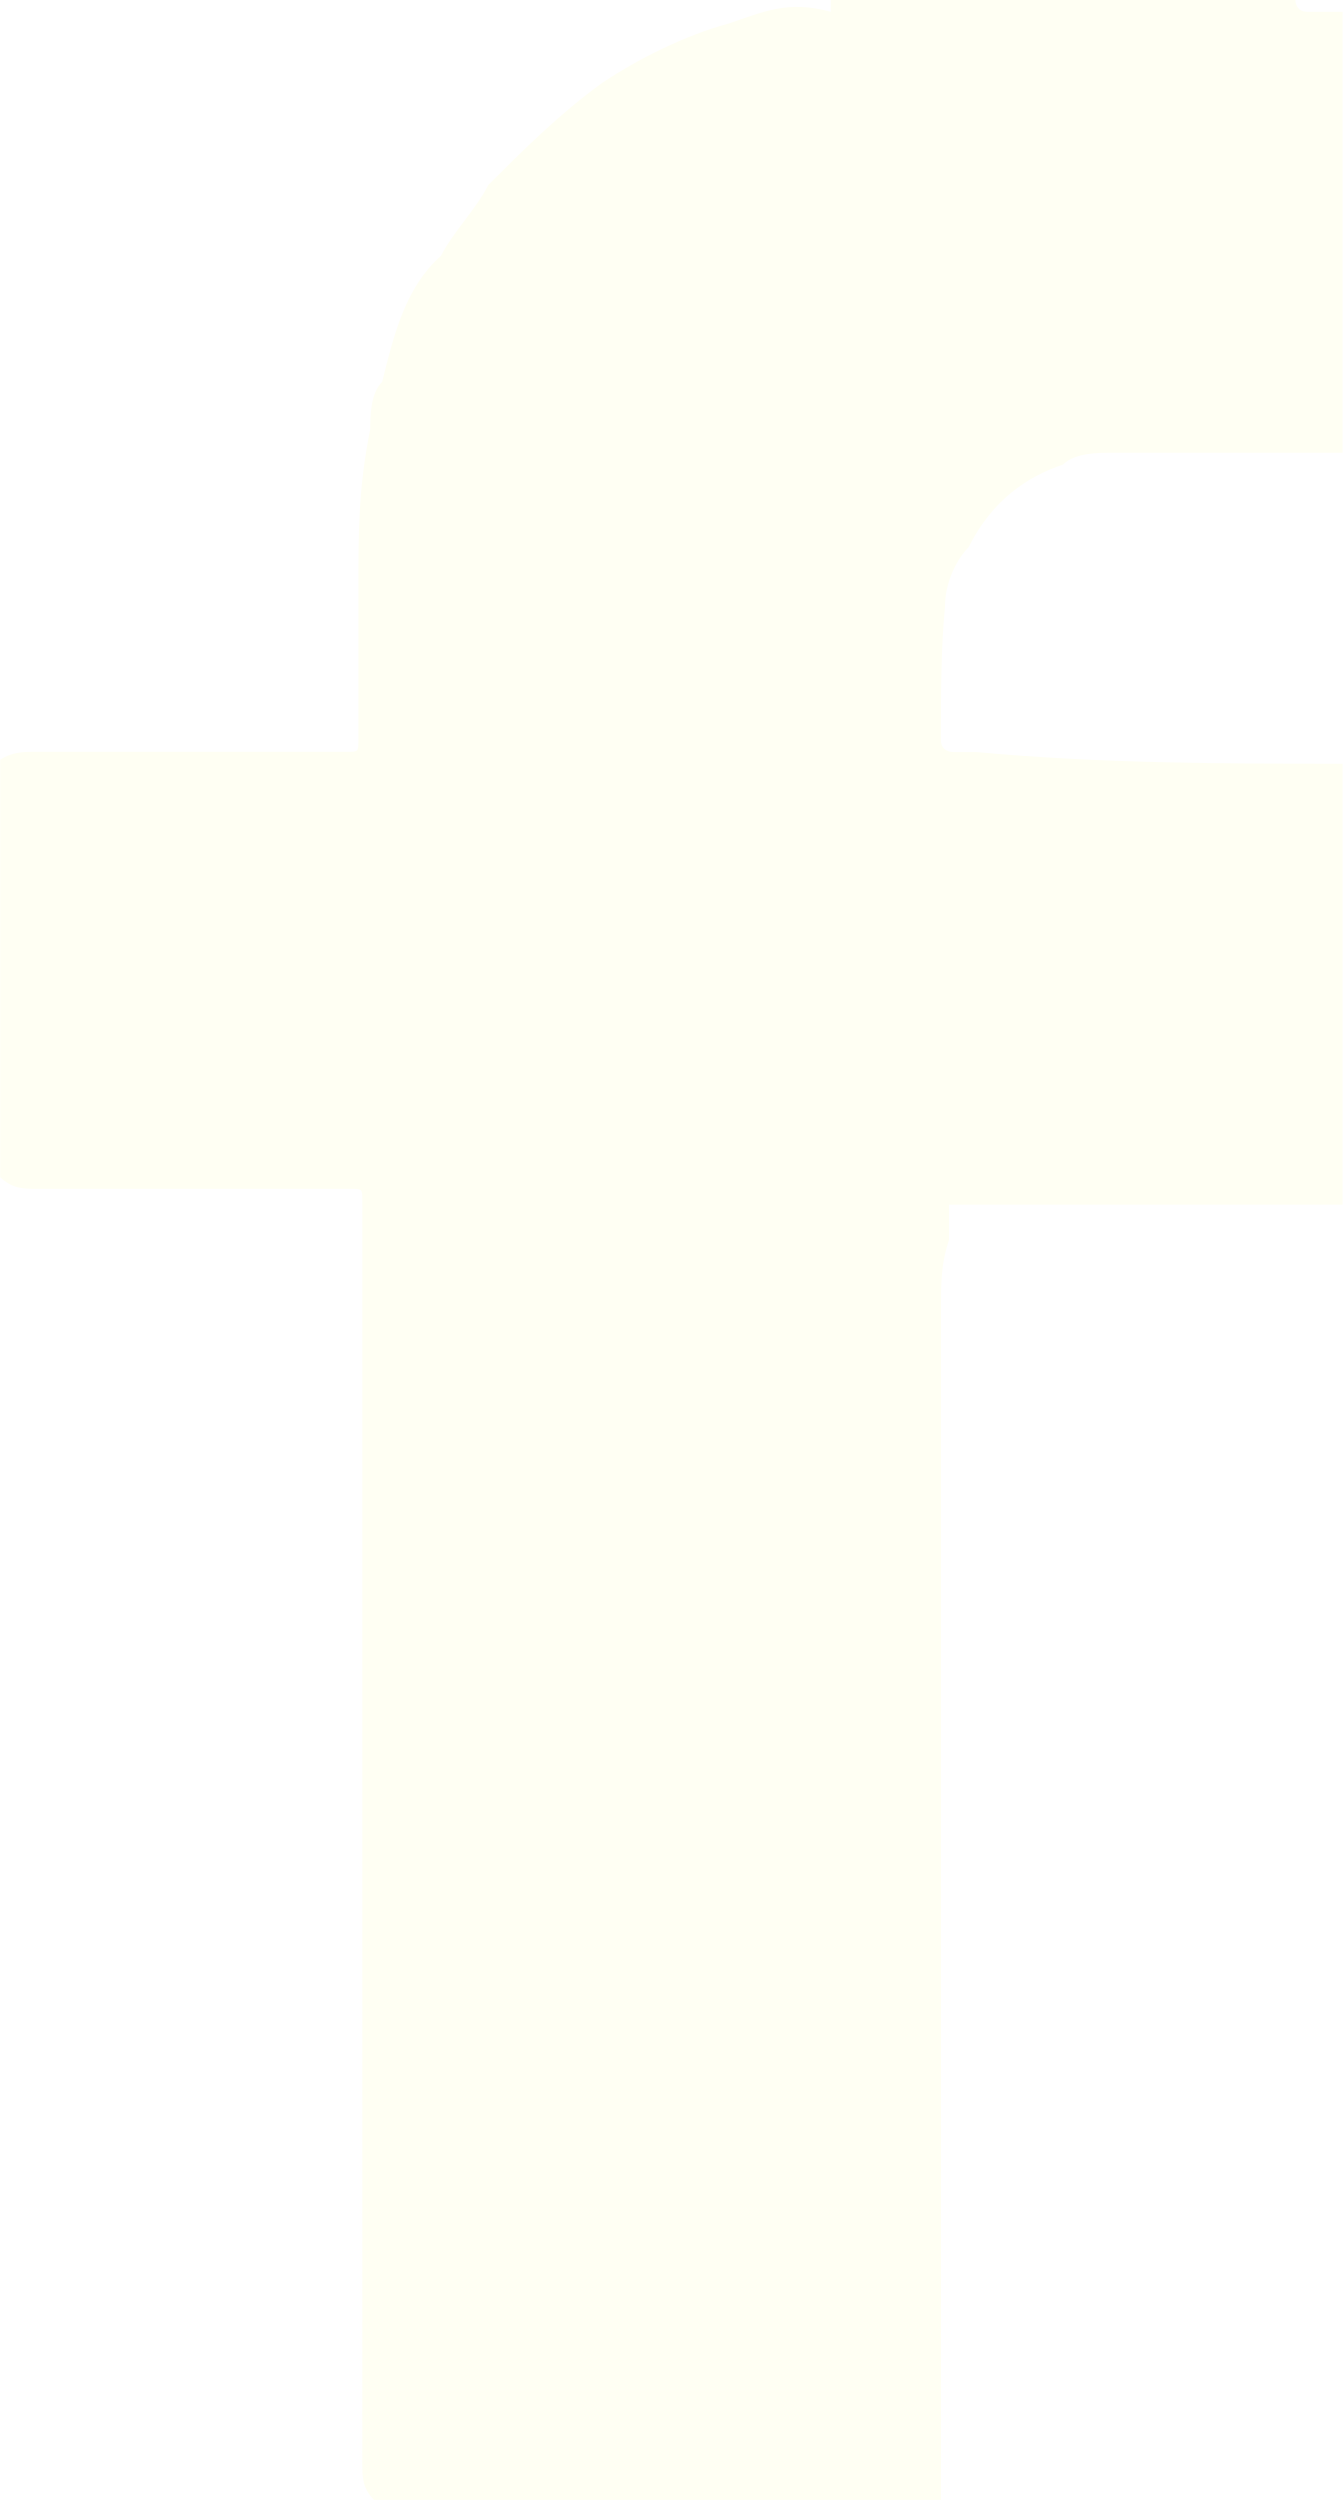
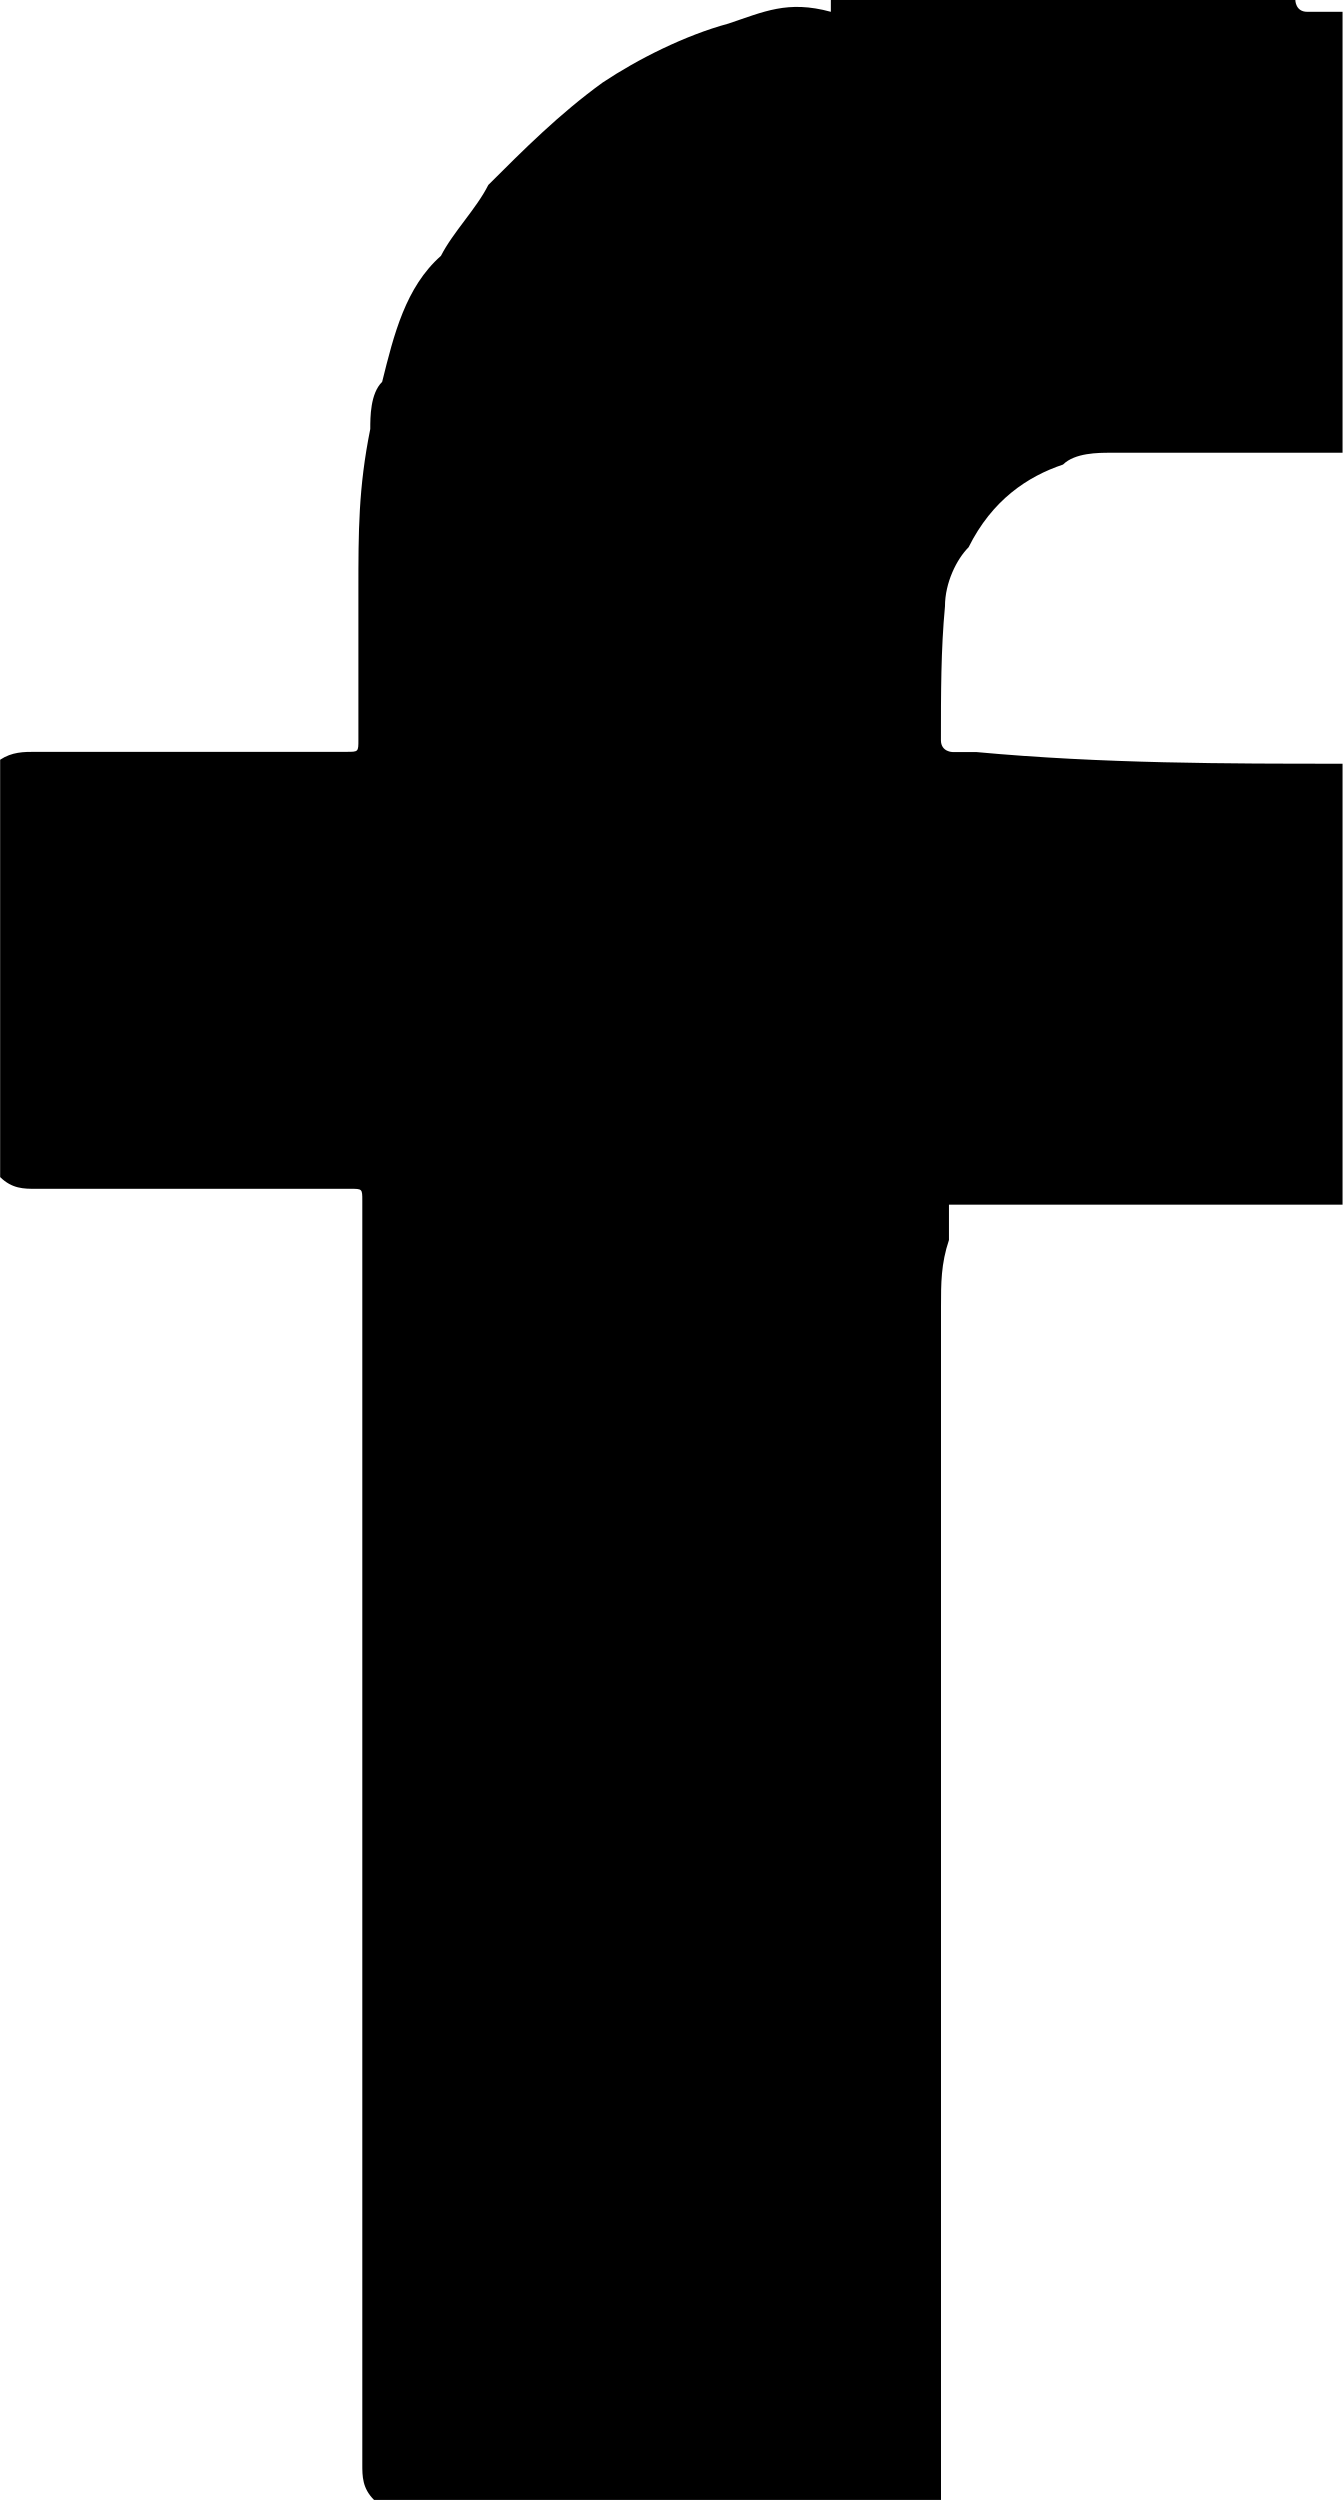
<svg xmlns="http://www.w3.org/2000/svg" version="1.1" id="Layer_1" x="0px" y="0px" width="18.539px" height="34.522px" viewBox="0 0 18.539 34.522" enable-background="new 0 0 18.539 34.522" xml:space="preserve">
  <g>
    <g>
      <g>
-         <path fill="#FFFFF3" d="M18.539,10.546c0,2.067,0,4.022,0,6.089c-1.576,0-3.207,0-4.784,0c-0.163,0-0.325,0-0.651,0     c0,0.164,0,0.326,0,0.488c-0.11,0.328-0.11,0.599-0.11,0.925c0,5.436,0,11.036,0,16.473c-2.556,0-5.108,0-7.829,0     c-0.162-0.162-0.162-0.326-0.162-0.49c0-5.762,0-11.361,0-17.124c0-0.163,0-0.327,0-0.327c0-0.164,0-0.164-0.163-0.164     c-0.162,0-0.162,0-0.325,0c-1.305,0-2.719,0-4.025,0c-0.161,0-0.323,0-0.488-0.162c0-1.902,0-3.861,0-5.763     c0.165-0.109,0.327-0.109,0.488-0.109c1.415,0,2.883,0,4.298,0c0.161,0,0.161,0,0.161-0.164c0-0.651,0-1.413,0-2.065     c0-0.816,0-1.414,0.164-2.229c0-0.164,0-0.49,0.164-0.651c0.162-0.653,0.323-1.307,0.812-1.74     c0.166-0.326,0.491-0.653,0.654-0.979c0.49-0.489,0.979-0.979,1.577-1.413c0.489-0.326,1.14-0.653,1.738-0.815     C10.547,0.163,10.875,0,11.473,0.163c0,0,0,0,0-0.163c2.066,0,4.293,0,6.414,0c0,0,0,0.163,0.164,0.163c0.161,0,0.325,0,0.488,0     c0,2.067,0,4.023,0,6.089c-1.14,0-2.065,0-3.207,0c-0.164,0-0.489,0-0.653,0.163c-0.489,0.164-0.979,0.489-1.304,1.142     c-0.164,0.164-0.326,0.488-0.326,0.816c-0.056,0.596-0.056,1.197-0.056,1.848c0,0.164,0.163,0.164,0.163,0.164     c0.164,0,0.164,0,0.326,0C15.223,10.546,16.963,10.546,18.539,10.546z" />
+         <path d="M18.539,10.546c0,2.067,0,4.022,0,6.089c-1.576,0-3.207,0-4.784,0c-0.163,0-0.325,0-0.651,0     c0,0.164,0,0.326,0,0.488c-0.11,0.328-0.11,0.599-0.11,0.925c0,5.436,0,11.036,0,16.473c-2.556,0-5.108,0-7.829,0     c-0.162-0.162-0.162-0.326-0.162-0.49c0-5.762,0-11.361,0-17.124c0-0.163,0-0.327,0-0.327c0-0.164,0-0.164-0.163-0.164     c-0.162,0-0.162,0-0.325,0c-1.305,0-2.719,0-4.025,0c-0.161,0-0.323,0-0.488-0.162c0-1.902,0-3.861,0-5.763     c0.165-0.109,0.327-0.109,0.488-0.109c1.415,0,2.883,0,4.298,0c0.161,0,0.161,0,0.161-0.164c0-0.651,0-1.413,0-2.065     c0-0.816,0-1.414,0.164-2.229c0-0.164,0-0.49,0.164-0.651c0.162-0.653,0.323-1.307,0.812-1.74     c0.166-0.326,0.491-0.653,0.654-0.979c0.49-0.489,0.979-0.979,1.577-1.413c0.489-0.326,1.14-0.653,1.738-0.815     C10.547,0.163,10.875,0,11.473,0.163c0,0,0,0,0-0.163c2.066,0,4.293,0,6.414,0c0,0,0,0.163,0.164,0.163c0.161,0,0.325,0,0.488,0     c0,2.067,0,4.023,0,6.089c-1.14,0-2.065,0-3.207,0c-0.164,0-0.489,0-0.653,0.163c-0.489,0.164-0.979,0.489-1.304,1.142     c-0.164,0.164-0.326,0.488-0.326,0.816c-0.056,0.596-0.056,1.197-0.056,1.848c0,0.164,0.163,0.164,0.163,0.164     c0.164,0,0.164,0,0.326,0C15.223,10.546,16.963,10.546,18.539,10.546z" />
      </g>
    </g>
  </g>
</svg>
